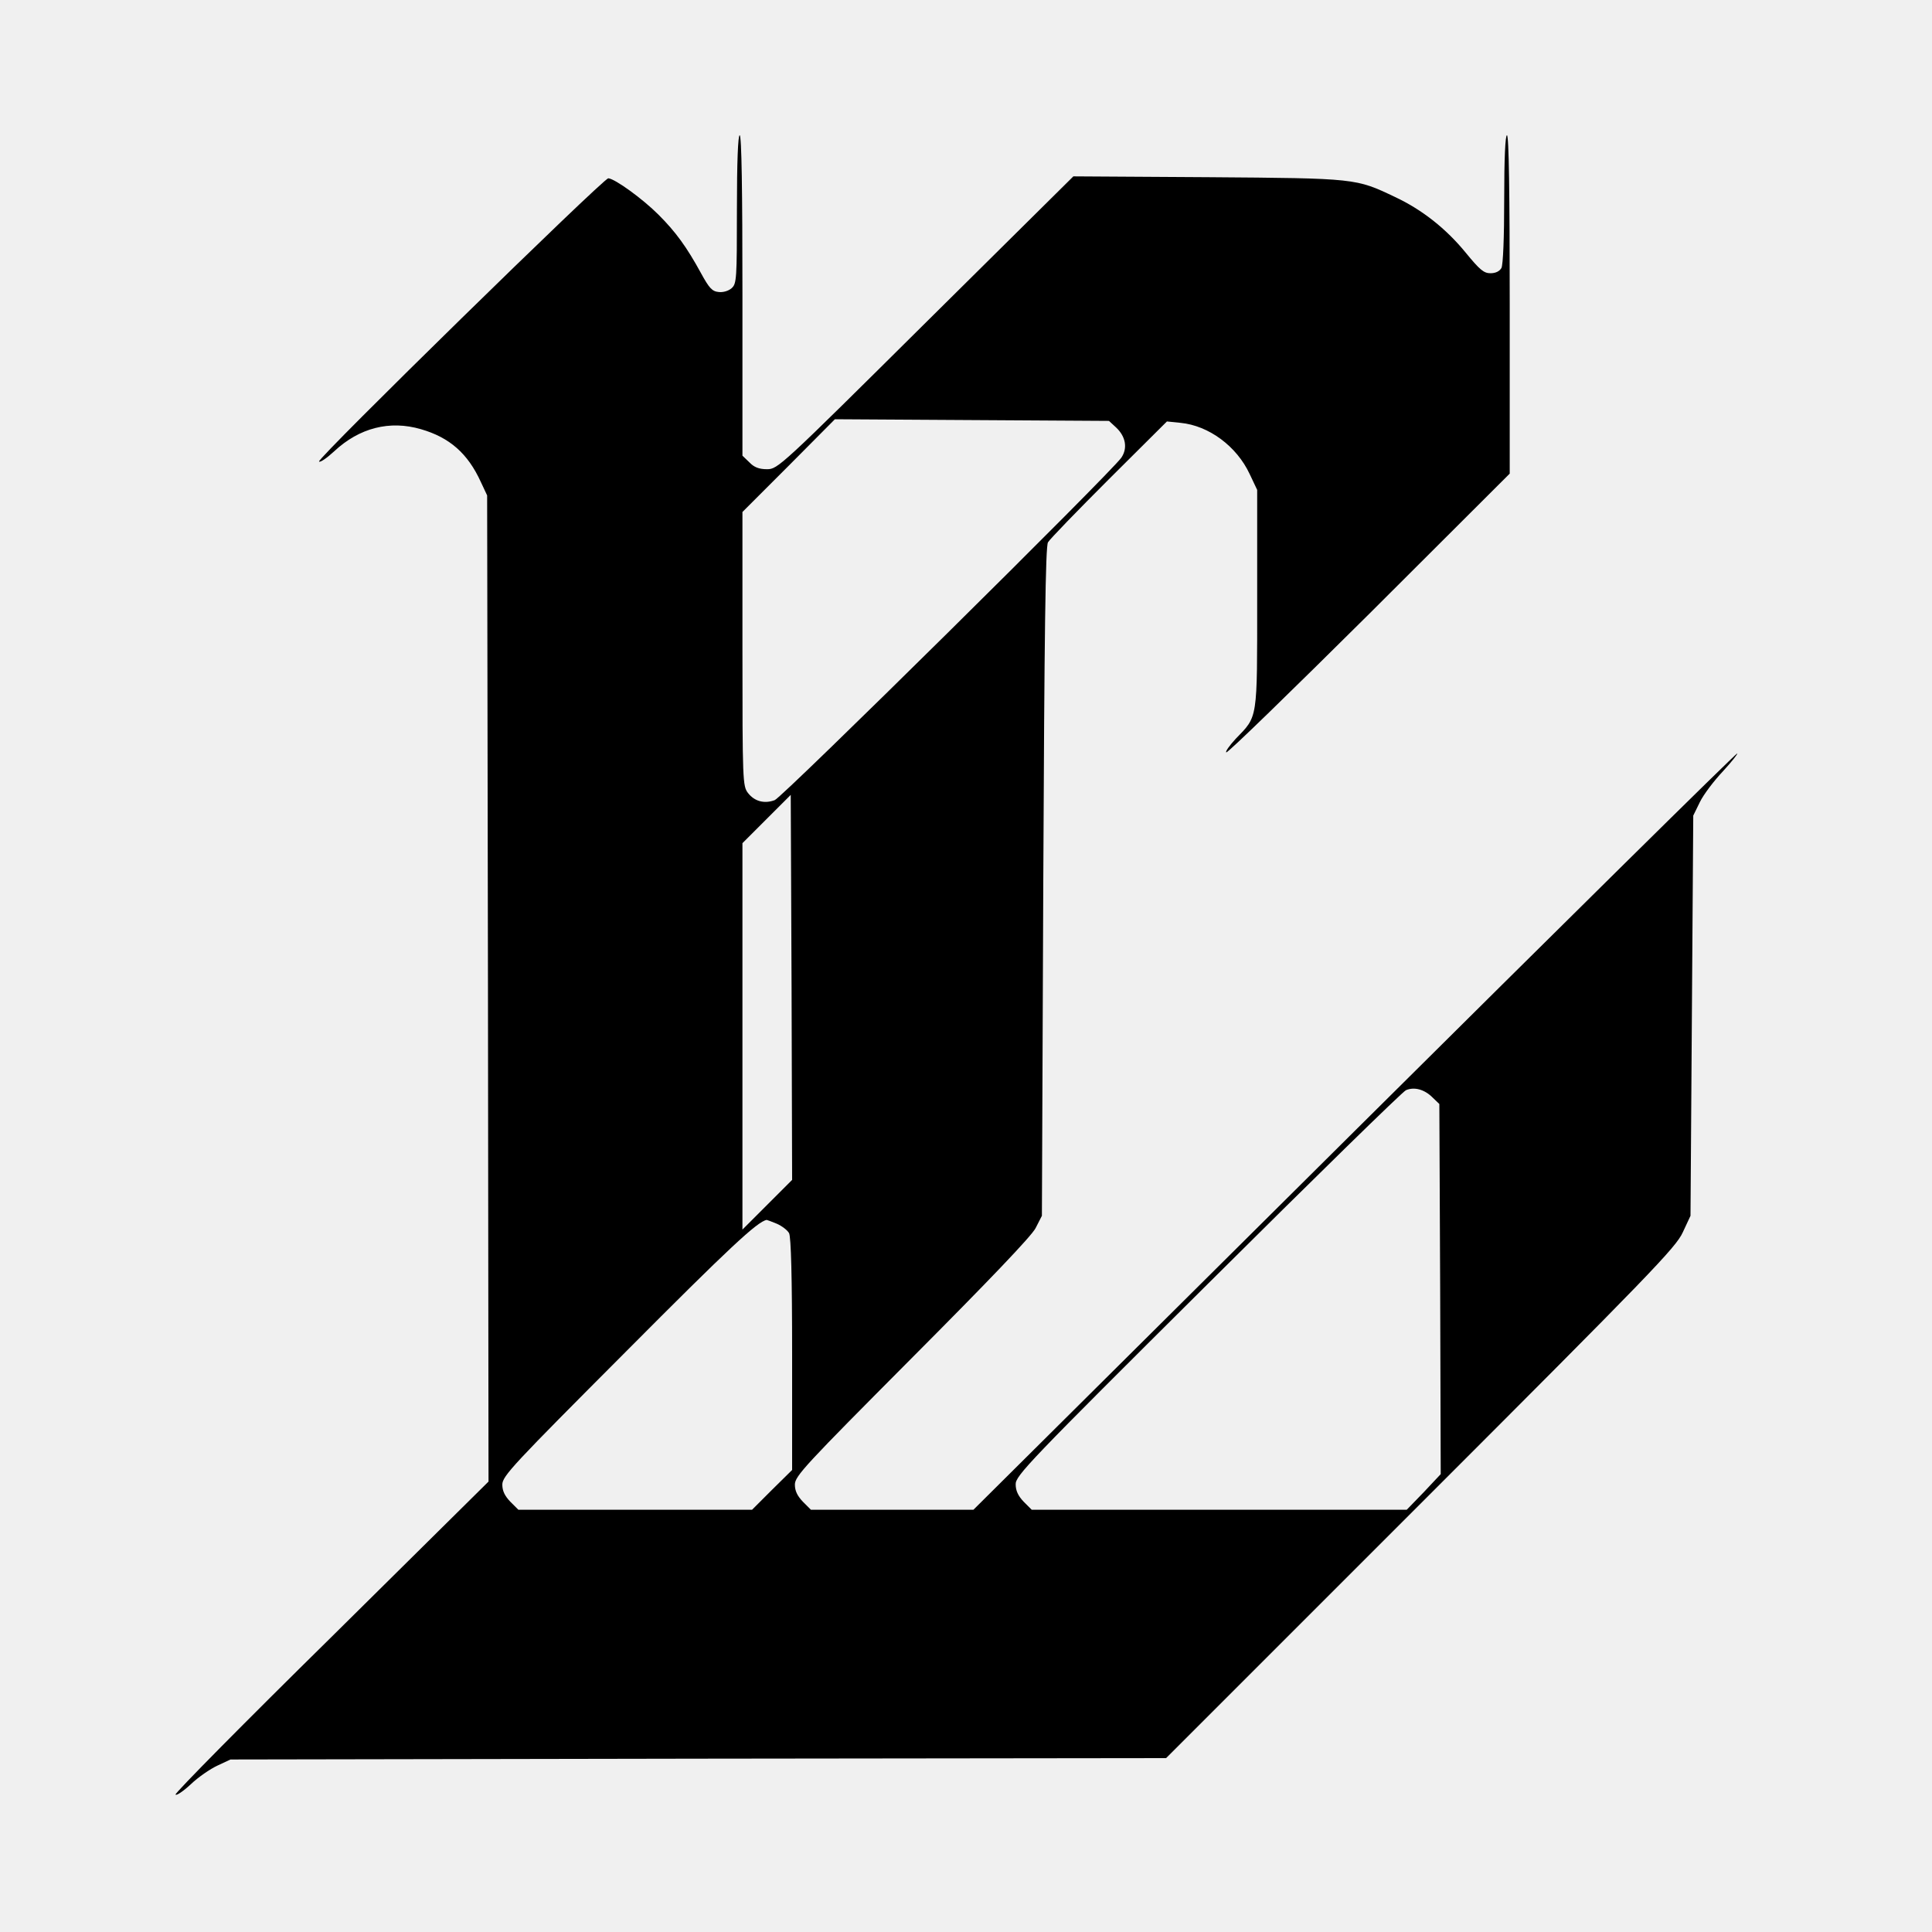
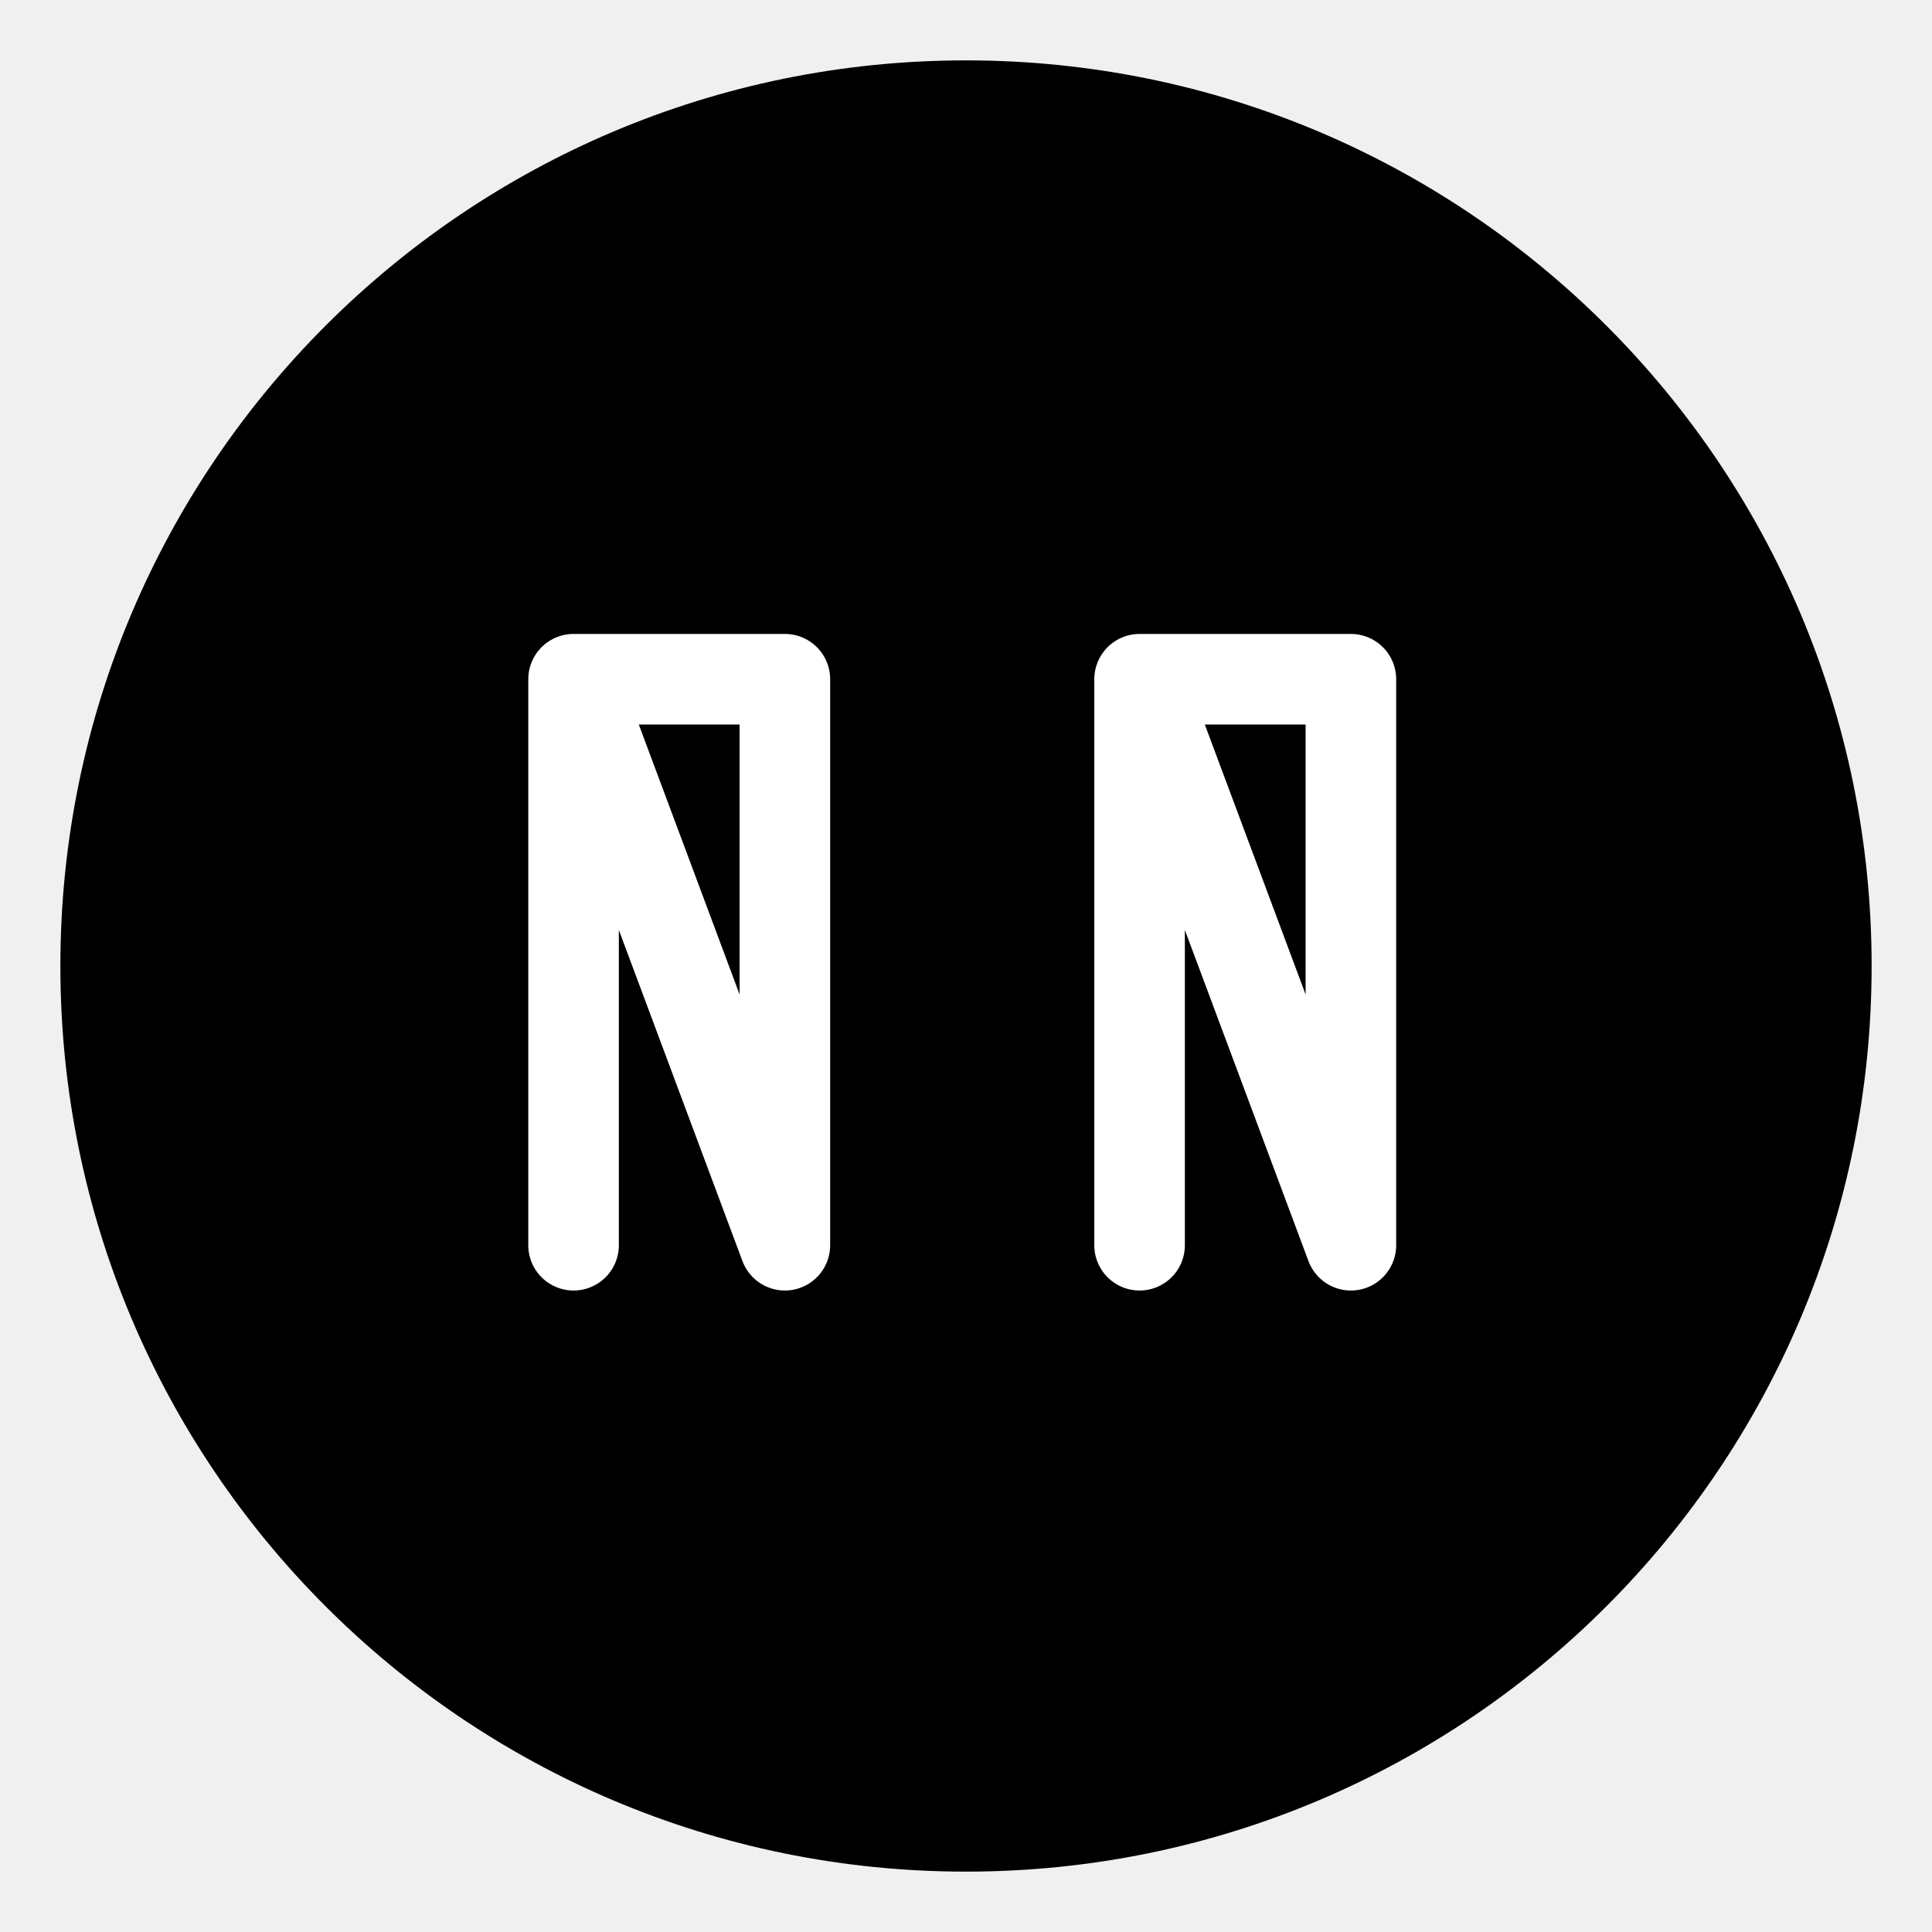
- <svg xmlns="http://www.w3.org/2000/svg" version="1.0" width="700pt" height="700pt" viewBox="0 0 700 700" preserveAspectRatio="xMidYMid meet">
-   <g transform="translate(0,700) scale(0.1,-0.1)" fill="#000000" stroke="none">
-     <path d="M2670 6242 c0 -252 -1 -270 -19 -286 -11 -10 -31 -16 -47 -14 -24 2 -35 15 -64 68 -52 95 -91 149 -154 212 -57 57 -157 130 -182 132 -17 1 -1055 -1015 -1048 -1026 3 -5 28 12 55 37 91 85 201 113 314 80 104 -30 170 -88 217 -191 l23 -49 3 -1786 2 -1787 -569 -563 c-314 -309 -568 -566 -565 -571 3 -5 28 12 55 37 27 26 71 56 97 68 l47 22 1695 3 1695 2 922 922 c833 833 925 928 950 983 l28 60 5 725 5 725 24 49 c13 27 51 77 84 112 32 35 55 64 51 64 -5 0 -630 -617 -1388 -1370 l-1379 -1370 -294 0 -295 0 -29 29 c-20 21 -29 39 -29 62 0 31 37 70 424 459 280 281 432 440 448 470 l23 45 5 1210 c4 908 8 1215 17 1230 6 11 106 114 221 229 l210 209 49 -5 c103 -10 204 -85 251 -186 l27 -57 0 -395 c0 -444 3 -423 -78 -507 -22 -24 -38 -46 -34 -49 4 -4 236 222 517 501 l510 509 0 613 c0 402 -3 613 -10 613 -6 0 -10 -84 -10 -231 0 -140 -4 -238 -10 -250 -7 -12 -21 -19 -40 -19 -24 0 -39 13 -89 74 -71 87 -158 156 -256 202 -143 68 -139 68 -678 72 l-488 3 -535 -530 c-527 -523 -536 -531 -575 -531 -29 0 -47 7 -64 25 l-25 24 0 581 c0 380 -3 580 -10 580 -6 0 -10 -96 -10 -268z m1374 -791 c35 -33 42 -75 19 -109 -34 -51 -1228 -1231 -1256 -1241 -37 -14 -73 -5 -97 26 -19 25 -20 42 -20 522 l0 496 168 168 167 168 497 -3 496 -3 26 -24z m-1264 -2816 l-90 -90 0 700 0 700 88 88 87 87 3 -697 2 -698 -90 -90z m2410 389 l25 -24 3 -671 2 -670 -61 -65 -62 -64 -679 0 -680 0 -29 29 c-20 21 -29 40 -29 63 -1 31 49 83 696 726 383 381 706 697 718 702 30 13 67 3 96 -26z m-2375 -458 c18 -8 38 -23 44 -34 7 -14 11 -158 11 -439 l0 -419 -73 -72 -72 -72 -424 0 -423 0 -29 29 c-20 21 -29 39 -29 62 0 31 39 72 448 482 373 375 477 472 510 477 1 0 18 -6 37 -14z" />
-   </g>
+ <svg xmlns="http://www.w3.org/2000/svg" width="512" height="512" viewBox="0 0 512 512" fill="none">
+   <circle cx="256" cy="256" r="240" fill="black" />
+   <path d="M152 180V330M152 180L208 330M152 180H208M208 180V330" stroke="white" stroke-width="24" stroke-linecap="round" stroke-linejoin="round" />
+   <path d="M302 180V330M302 180L358 330M302 180H358M358 180V330" stroke="white" stroke-width="24" stroke-linecap="round" stroke-linejoin="round" />
</svg>
